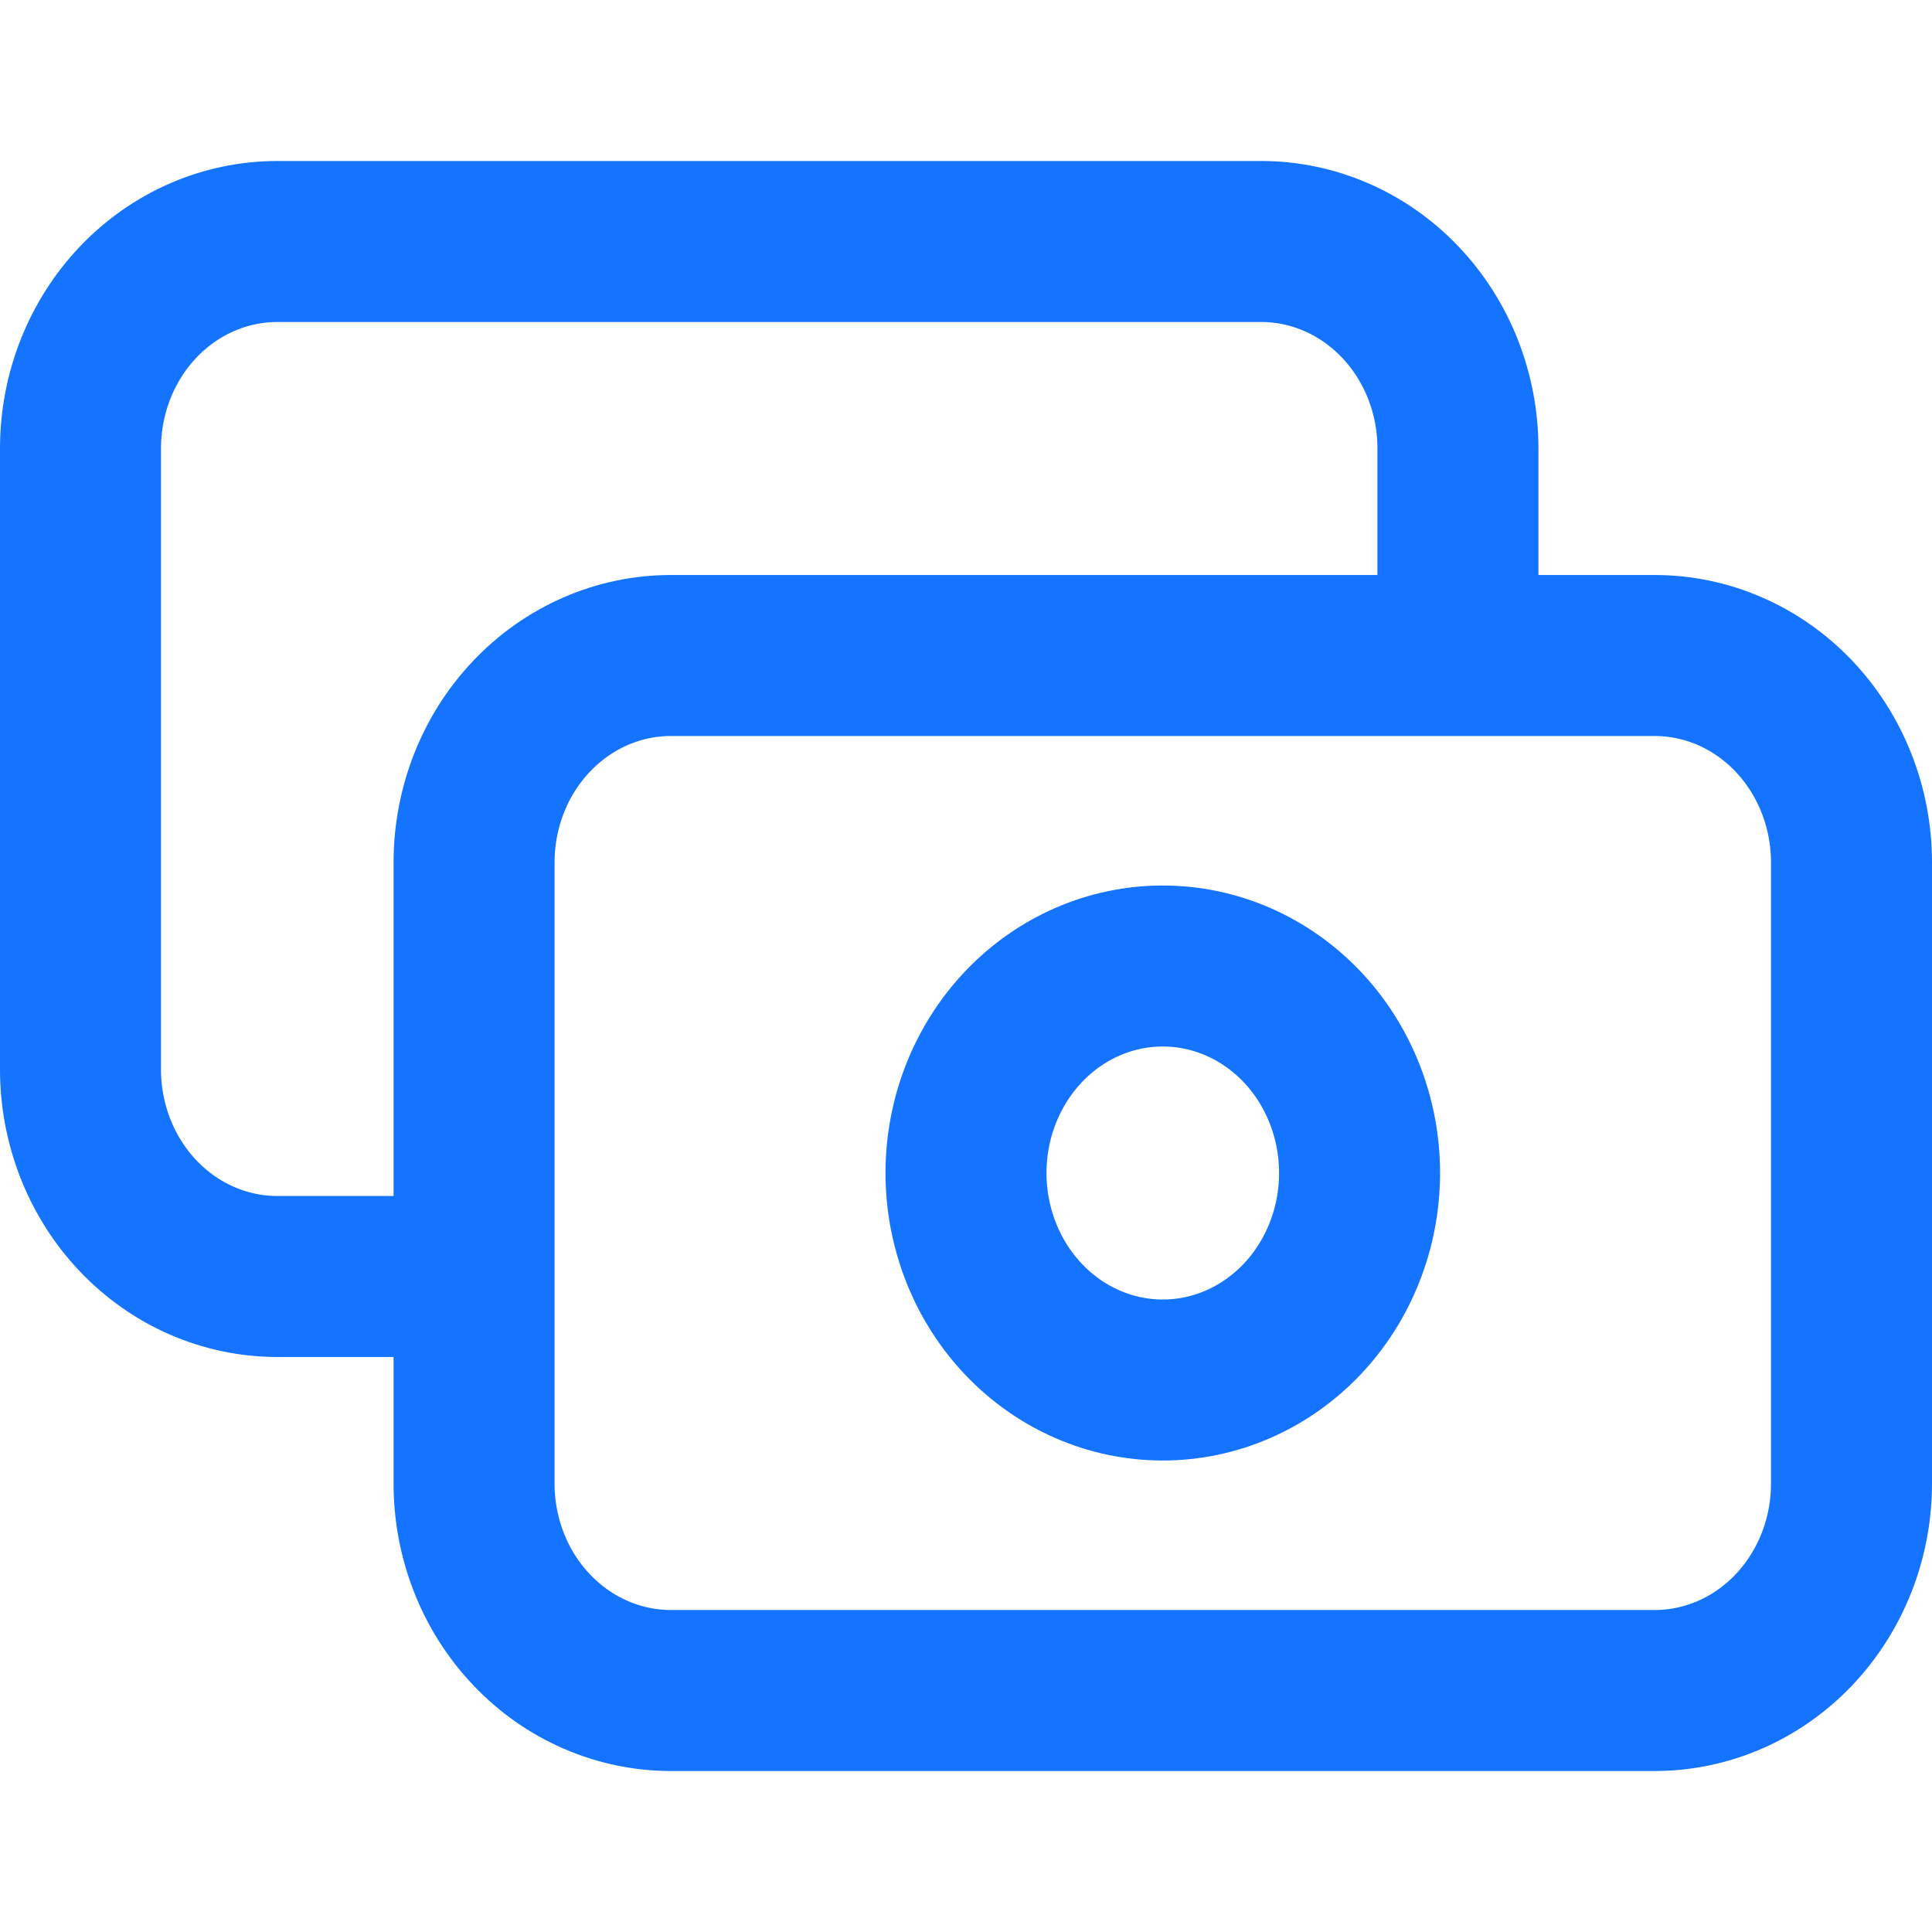
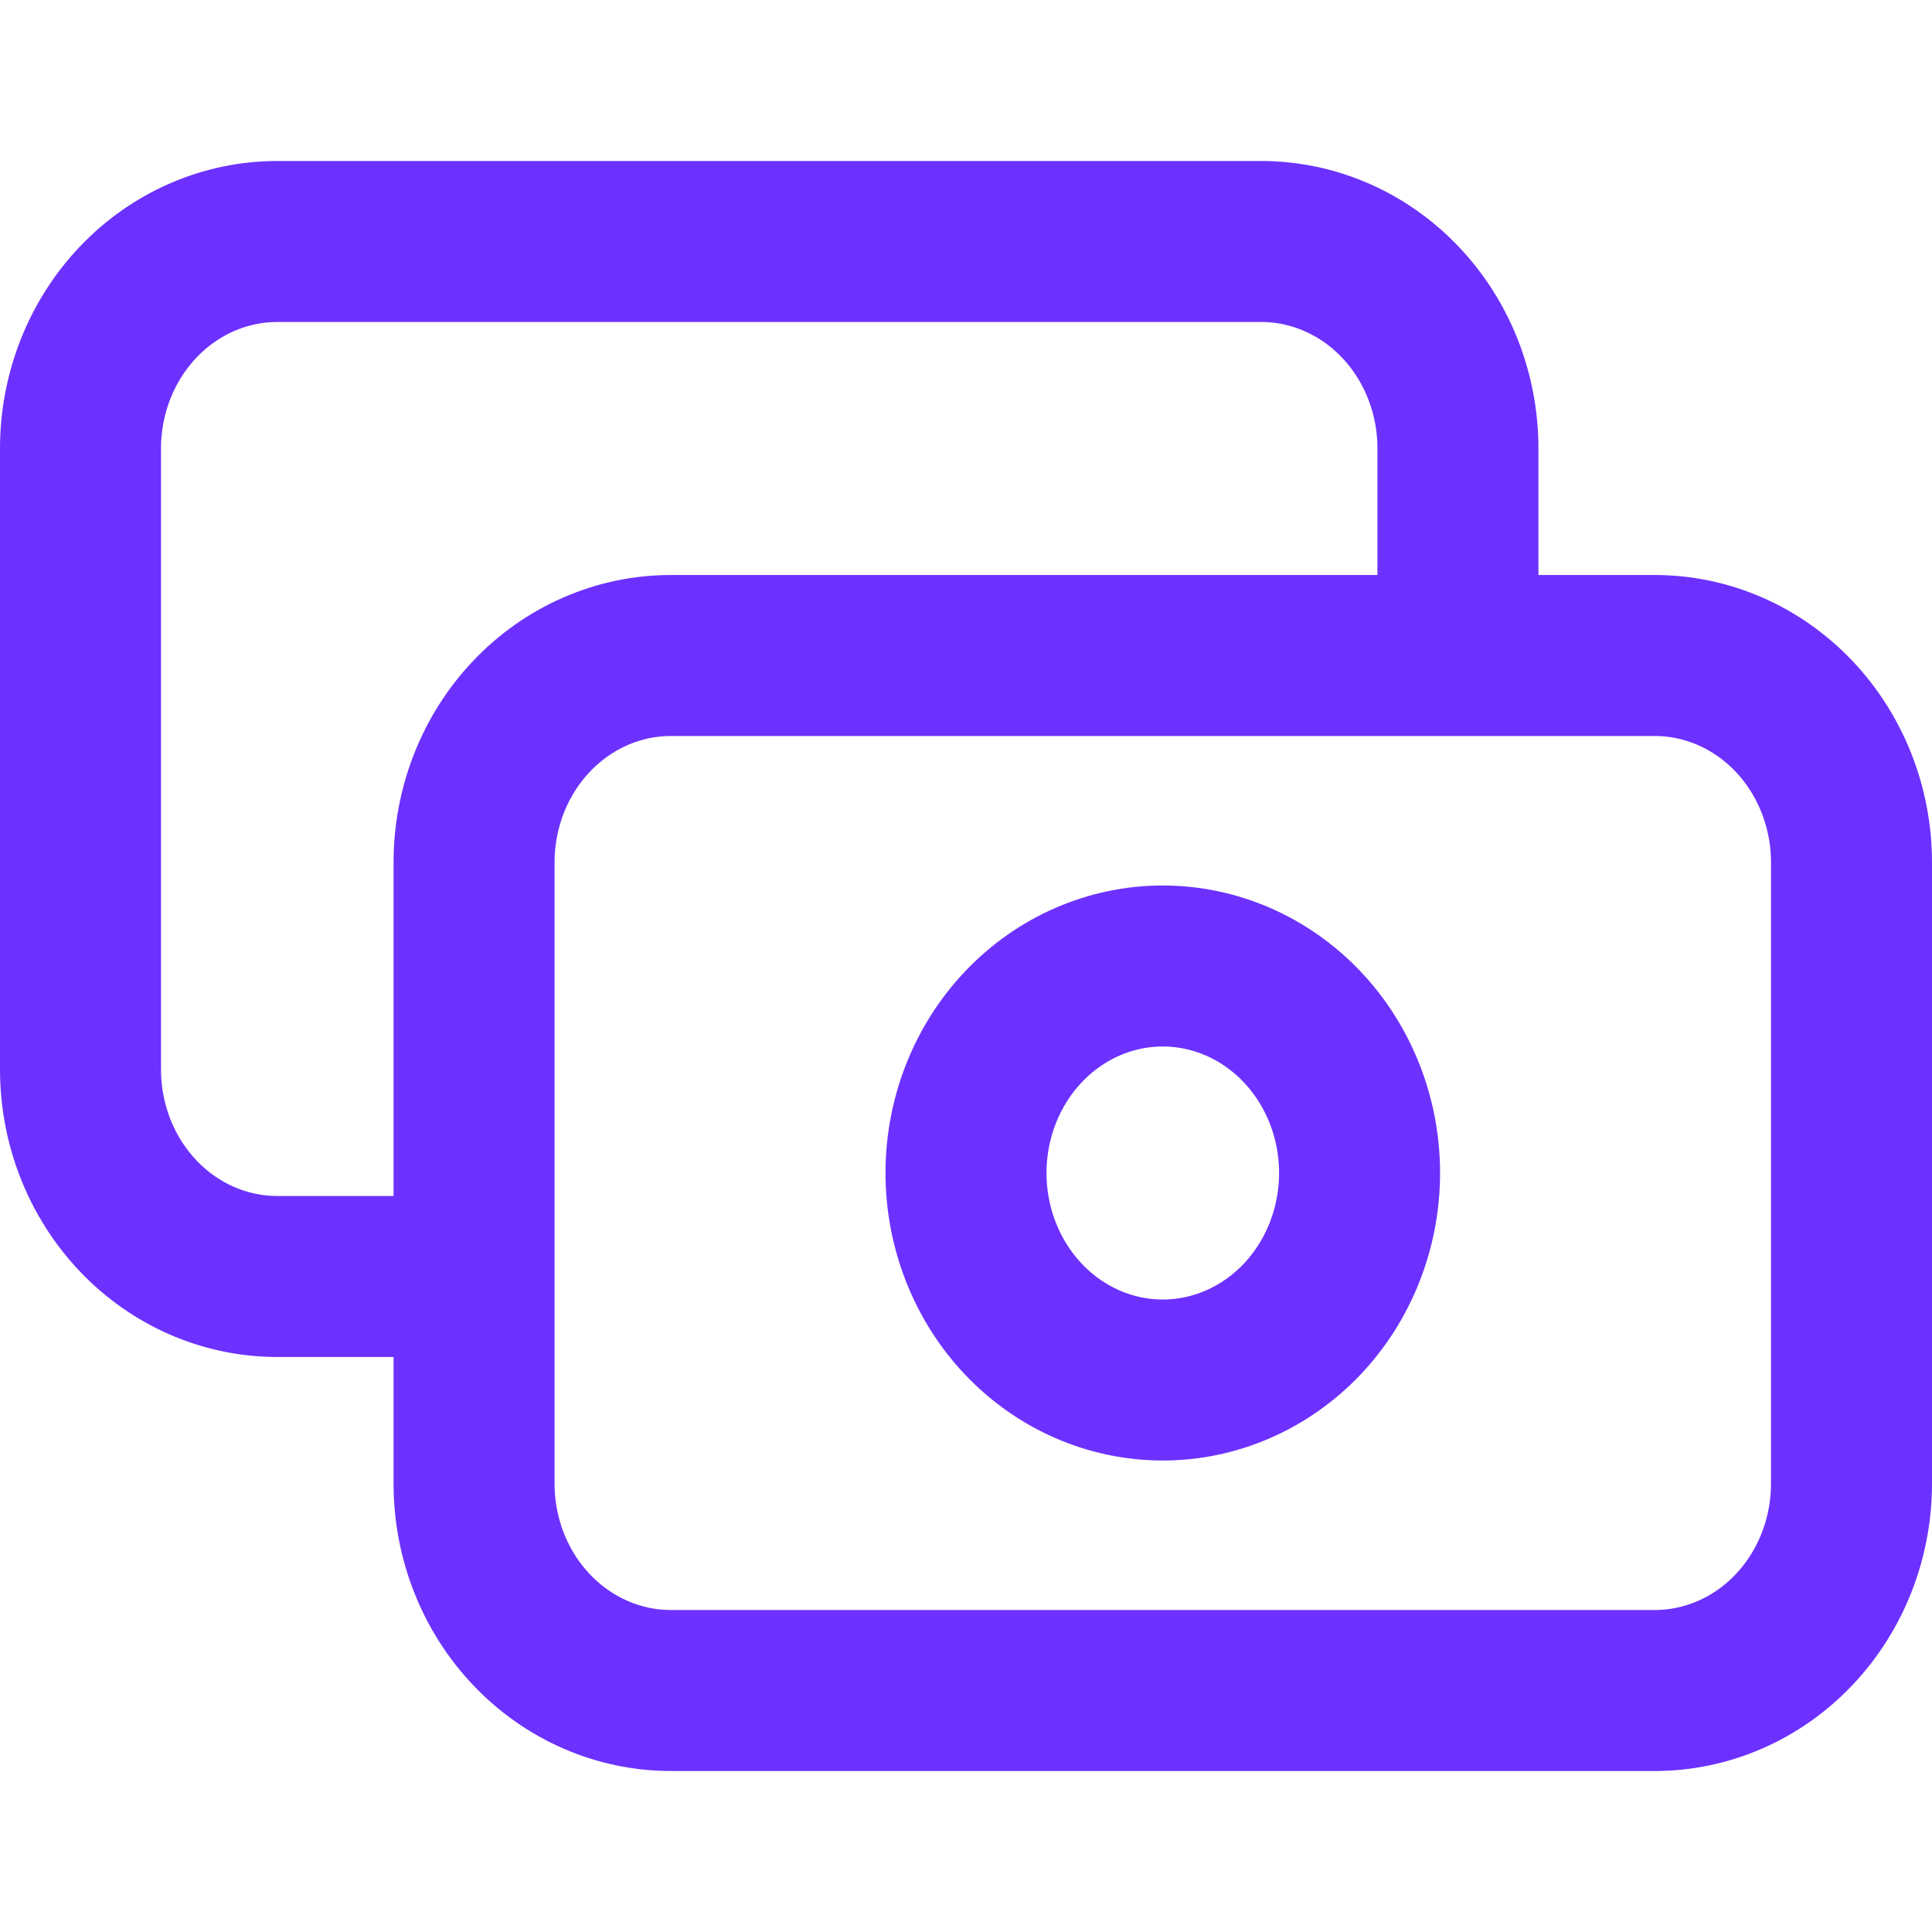
<svg xmlns="http://www.w3.org/2000/svg" width="24" height="24" viewBox="0 0 24 24" fill="none">
-   <path d="M18.111 8.143V5.571C18.111 4.889 17.854 4.235 17.395 3.753C16.937 3.271 16.315 3 15.667 3H3.444C2.796 3 2.174 3.271 1.716 3.753C1.258 4.235 1 4.889 1 5.571V13.286C1 13.968 1.258 14.622 1.716 15.104C2.174 15.586 2.796 15.857 3.444 15.857H5.889M8.333 21H20.556C21.204 21 21.826 20.729 22.284 20.247C22.742 19.765 23 19.111 23 18.429V10.714C23 10.032 22.742 9.378 22.284 8.896C21.826 8.414 21.204 8.143 20.556 8.143H8.333C7.685 8.143 7.063 8.414 6.605 8.896C6.146 9.378 5.889 10.032 5.889 10.714V18.429C5.889 19.111 6.146 19.765 6.605 20.247C7.063 20.729 7.685 21 8.333 21ZM16.889 14.571C16.889 15.253 16.631 15.908 16.173 16.39C15.714 16.872 15.093 17.143 14.444 17.143C13.796 17.143 13.174 16.872 12.716 16.39C12.258 15.908 12 15.253 12 14.571C12 13.889 12.258 13.235 12.716 12.753C13.174 12.271 13.796 12 14.444 12C15.093 12 15.714 12.271 16.173 12.753C16.631 13.235 16.889 13.889 16.889 14.571Z" stroke=" #1474ff " stroke-width="2" stroke-linecap="round" stroke-linejoin="round" />
+   <path d="M18.111 8.143V5.571C18.111 4.889 17.854 4.235 17.395 3.753C16.937 3.271 16.315 3 15.667 3H3.444C2.796 3 2.174 3.271 1.716 3.753C1.258 4.235 1 4.889 1 5.571V13.286C1 13.968 1.258 14.622 1.716 15.104C2.174 15.586 2.796 15.857 3.444 15.857H5.889M8.333 21H20.556C21.204 21 21.826 20.729 22.284 20.247C22.742 19.765 23 19.111 23 18.429V10.714C23 10.032 22.742 9.378 22.284 8.896C21.826 8.414 21.204 8.143 20.556 8.143H8.333C7.685 8.143 7.063 8.414 6.605 8.896C6.146 9.378 5.889 10.032 5.889 10.714V18.429C5.889 19.111 6.146 19.765 6.605 20.247C7.063 20.729 7.685 21 8.333 21ZM16.889 14.571C16.889 15.253 16.631 15.908 16.173 16.39C15.714 16.872 15.093 17.143 14.444 17.143C13.796 17.143 13.174 16.872 12.716 16.39C12.258 15.908 12 15.253 12 14.571C12 13.889 12.258 13.235 12.716 12.753C13.174 12.271 13.796 12 14.444 12C15.093 12 15.714 12.271 16.173 12.753C16.631 13.235 16.889 13.889 16.889 14.571Z" stroke="  #6c31ff " stroke-width="2" stroke-linecap="round" stroke-linejoin="round" />
</svg>
